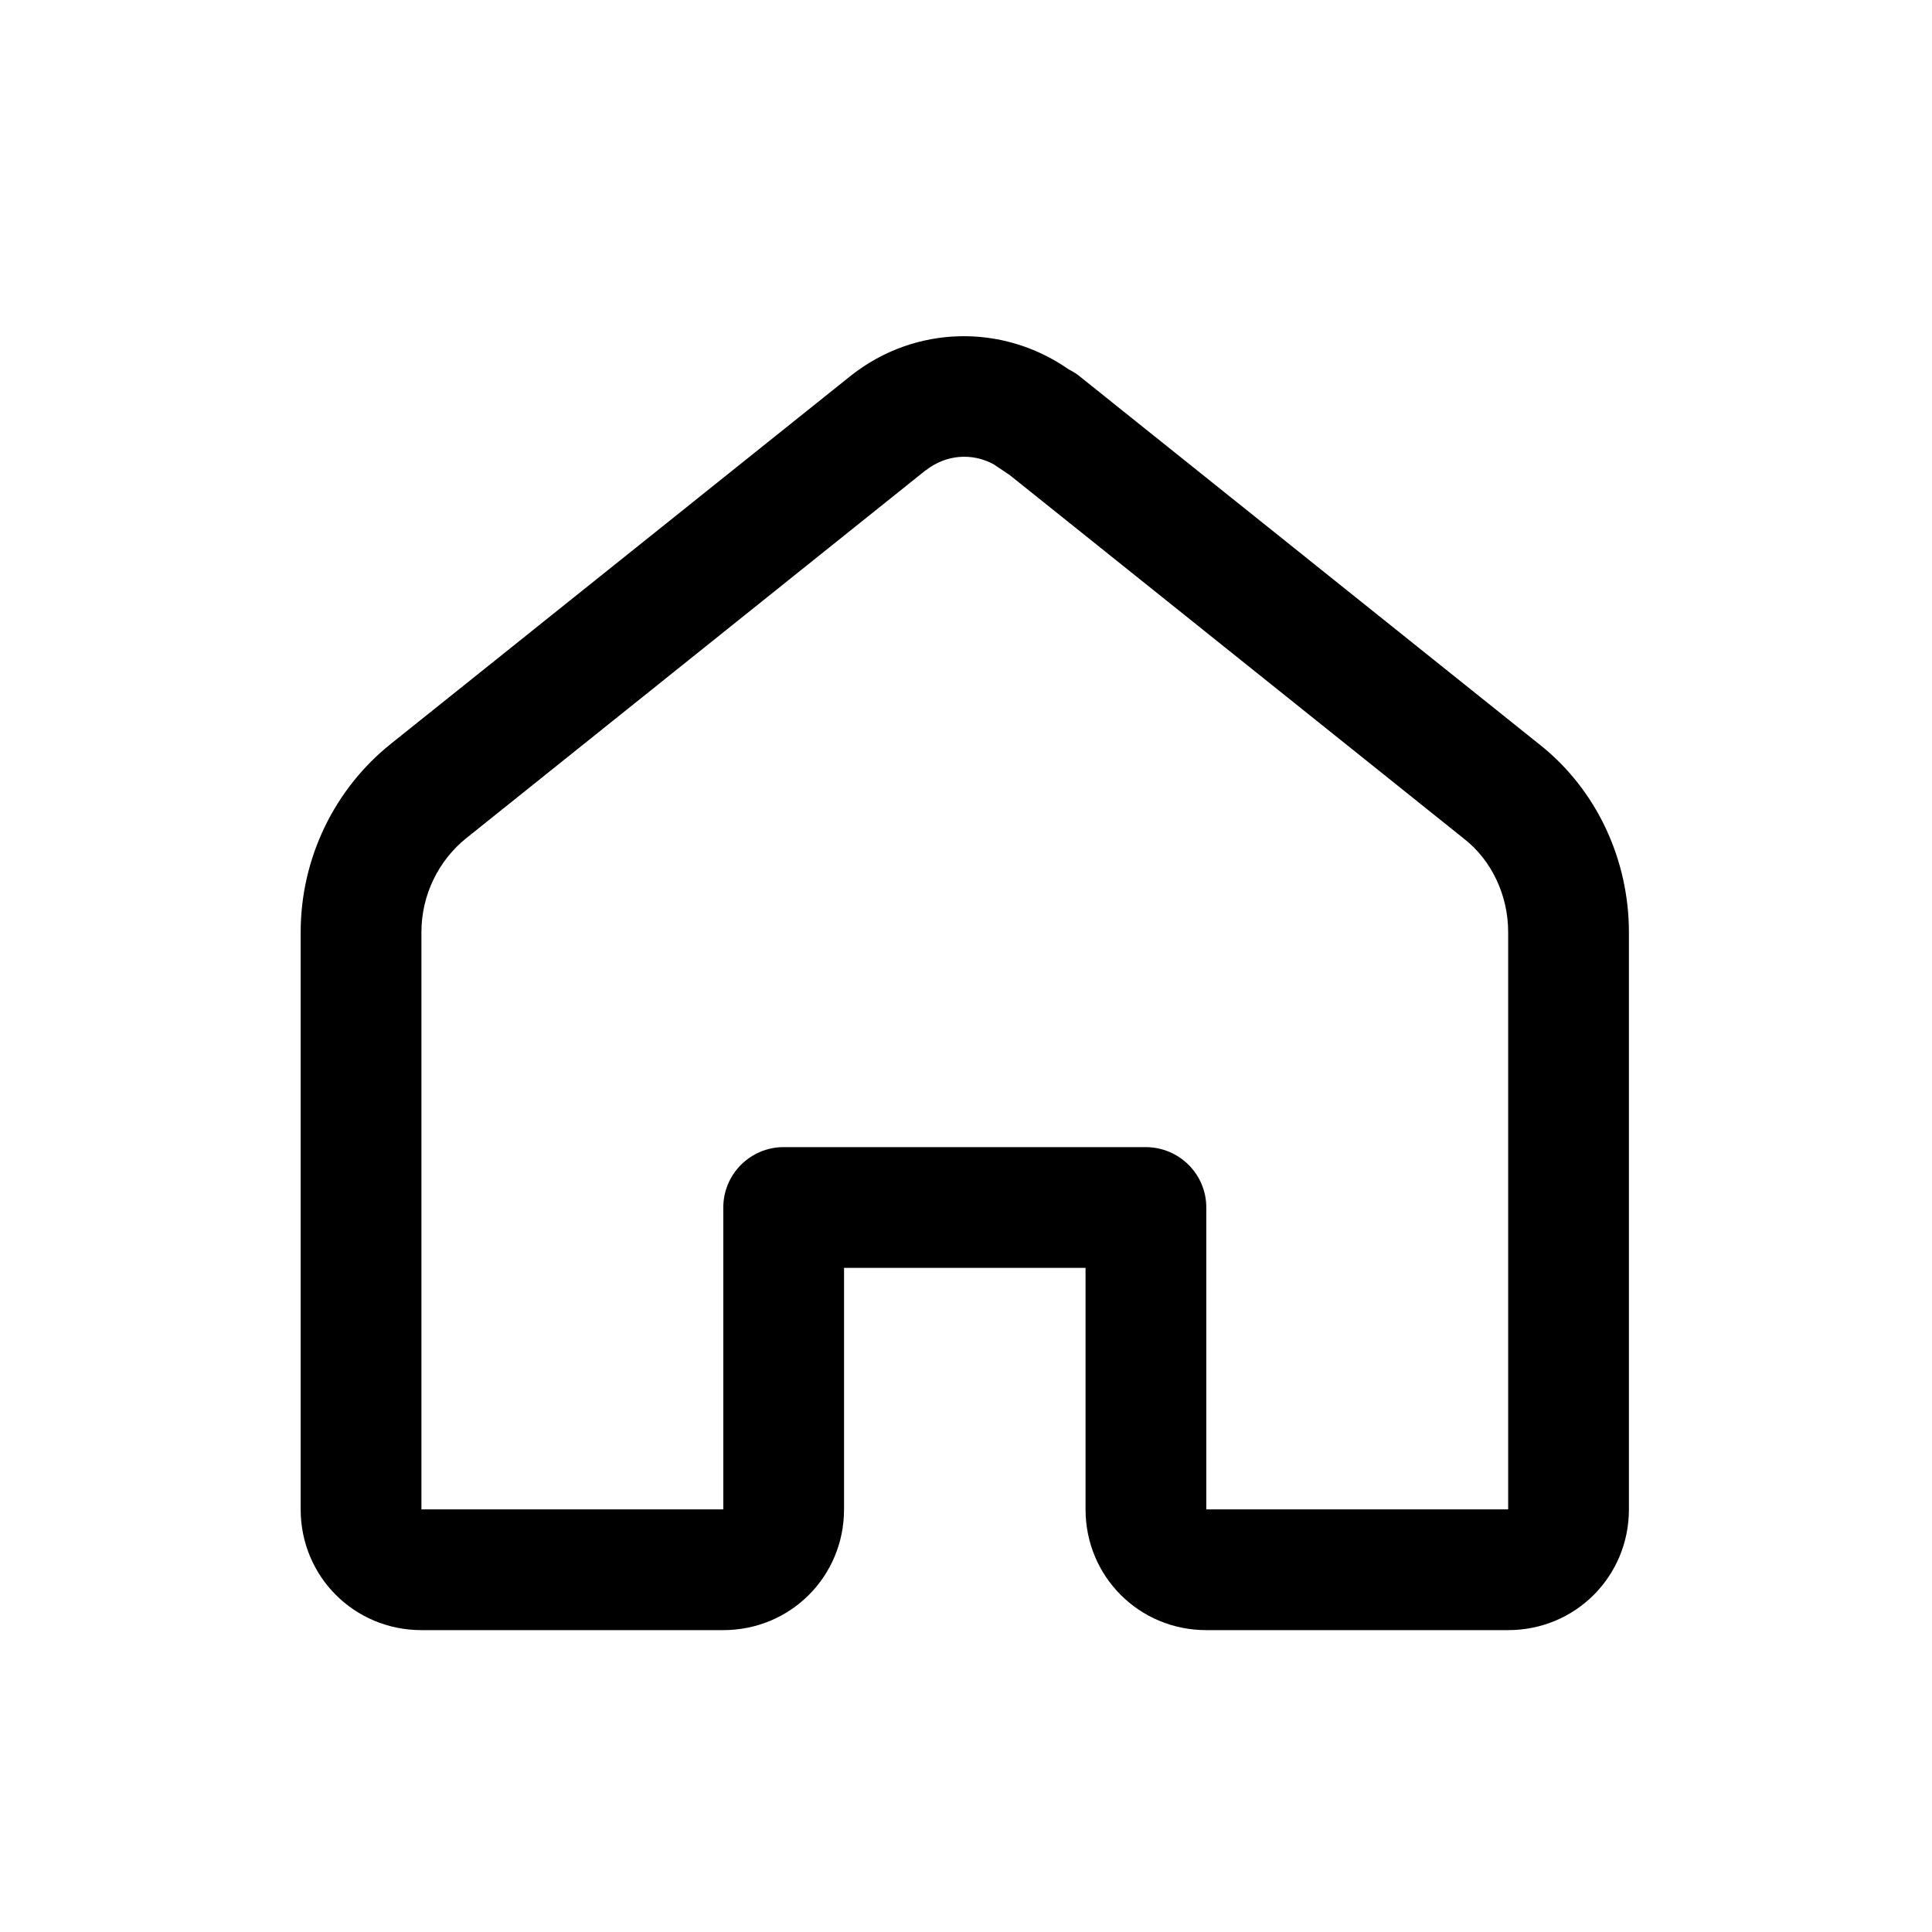
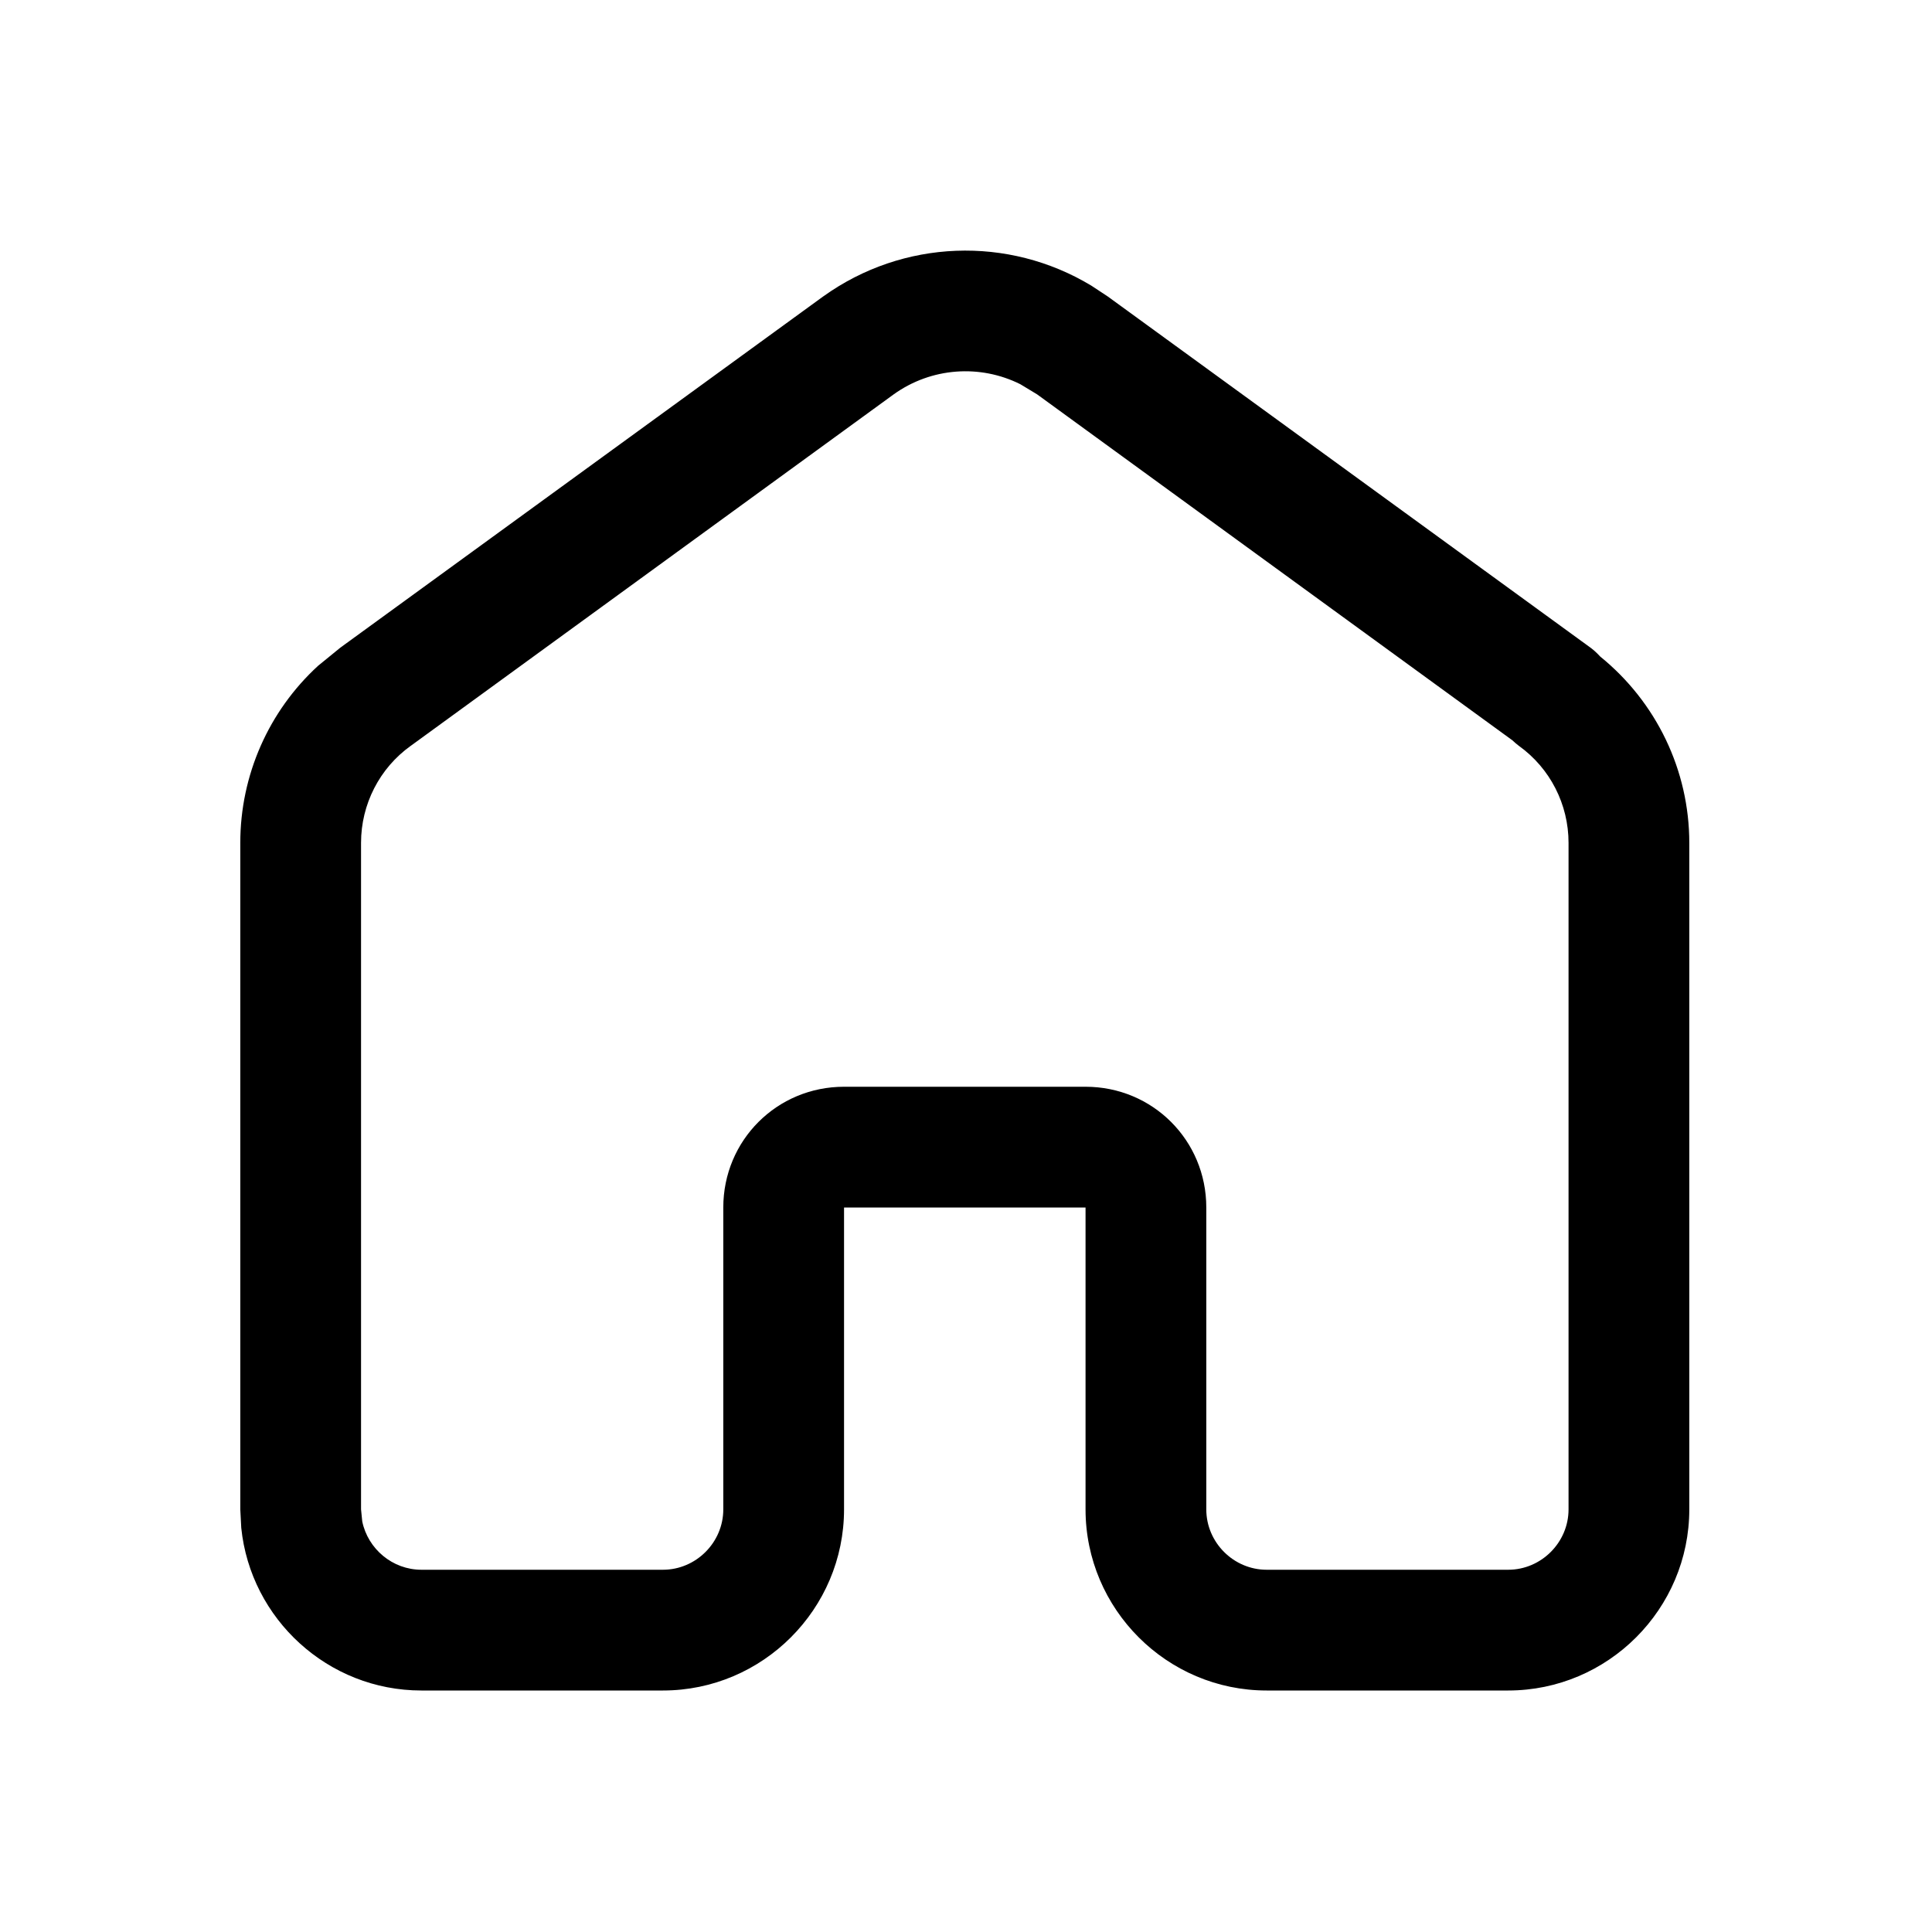
<svg xmlns="http://www.w3.org/2000/svg" width="16" height="16" viewBox="0 0 16 16" fill="none">
-   <path fill-rule="evenodd" clip-rule="evenodd" d="M7.052 3.107C7.58 2.693 8.304 2.678 8.849 3.058C8.878 3.073 8.907 3.089 8.933 3.11L12.743 6.16C13.229 6.541 13.49 7.128 13.49 7.72V12.5C13.49 13.056 13.046 13.5 12.49 13.5H9.99C9.434 13.5 8.99 13.056 8.99 12.5V10.5H6.99V12.5C6.99 13.056 6.546 13.5 5.99 13.5H3.49C2.934 13.5 2.49 13.056 2.49 12.5V7.72C2.49 7.108 2.769 6.534 3.237 6.16L7.048 3.11L7.052 3.107ZM8.229 3.845C8.05 3.748 7.834 3.764 7.669 3.894L7.668 3.893L3.862 6.941C3.631 7.126 3.49 7.413 3.49 7.72V12.5H5.99V10C5.99 9.724 6.214 9.5 6.49 9.5H9.49C9.766 9.501 9.99 9.724 9.99 10V12.5H12.49V7.72C12.49 7.414 12.353 7.124 12.123 6.945L8.363 3.935L8.229 3.845Z" fill="currentColor" />
+   <path d="M12.99 6.98C12.99 6.661 12.837 6.362 12.579 6.177C12.56 6.163 12.542 6.147 12.525 6.131L8.589 3.266L8.45 3.182C8.116 3.015 7.712 3.043 7.401 3.266L3.404 6.175L3.401 6.177C3.143 6.362 2.99 6.661 2.99 6.98V12.5L3 12.6C3.047 12.827 3.25 13 3.49 13H5.49C5.764 13 5.99 12.774 5.99 12.5V10C5.99 9.444 6.434 9 6.99 9H8.99C9.546 9 9.99 9.444 9.99 10V12.5C9.99 12.774 10.216 13 10.49 13H12.49C12.764 13 12.99 12.774 12.99 12.5V6.98ZM13.99 12.5C13.99 13.326 13.316 14 12.49 14H10.49C9.664 14 8.99 13.326 8.99 12.5V10H6.99V12.5C6.99 13.326 6.316 14 5.49 14H3.49C2.716 14 2.075 13.408 1.998 12.653L1.99 12.5V6.98C1.99 6.42 2.225 5.889 2.634 5.514L2.818 5.364L6.816 2.456L6.819 2.454C7.479 1.981 8.35 1.951 9.037 2.365L9.172 2.454L9.175 2.456L13.175 5.366C13.203 5.387 13.229 5.412 13.252 5.437C13.717 5.814 13.99 6.379 13.99 6.98V12.5Z" fill="black" />
</svg>
